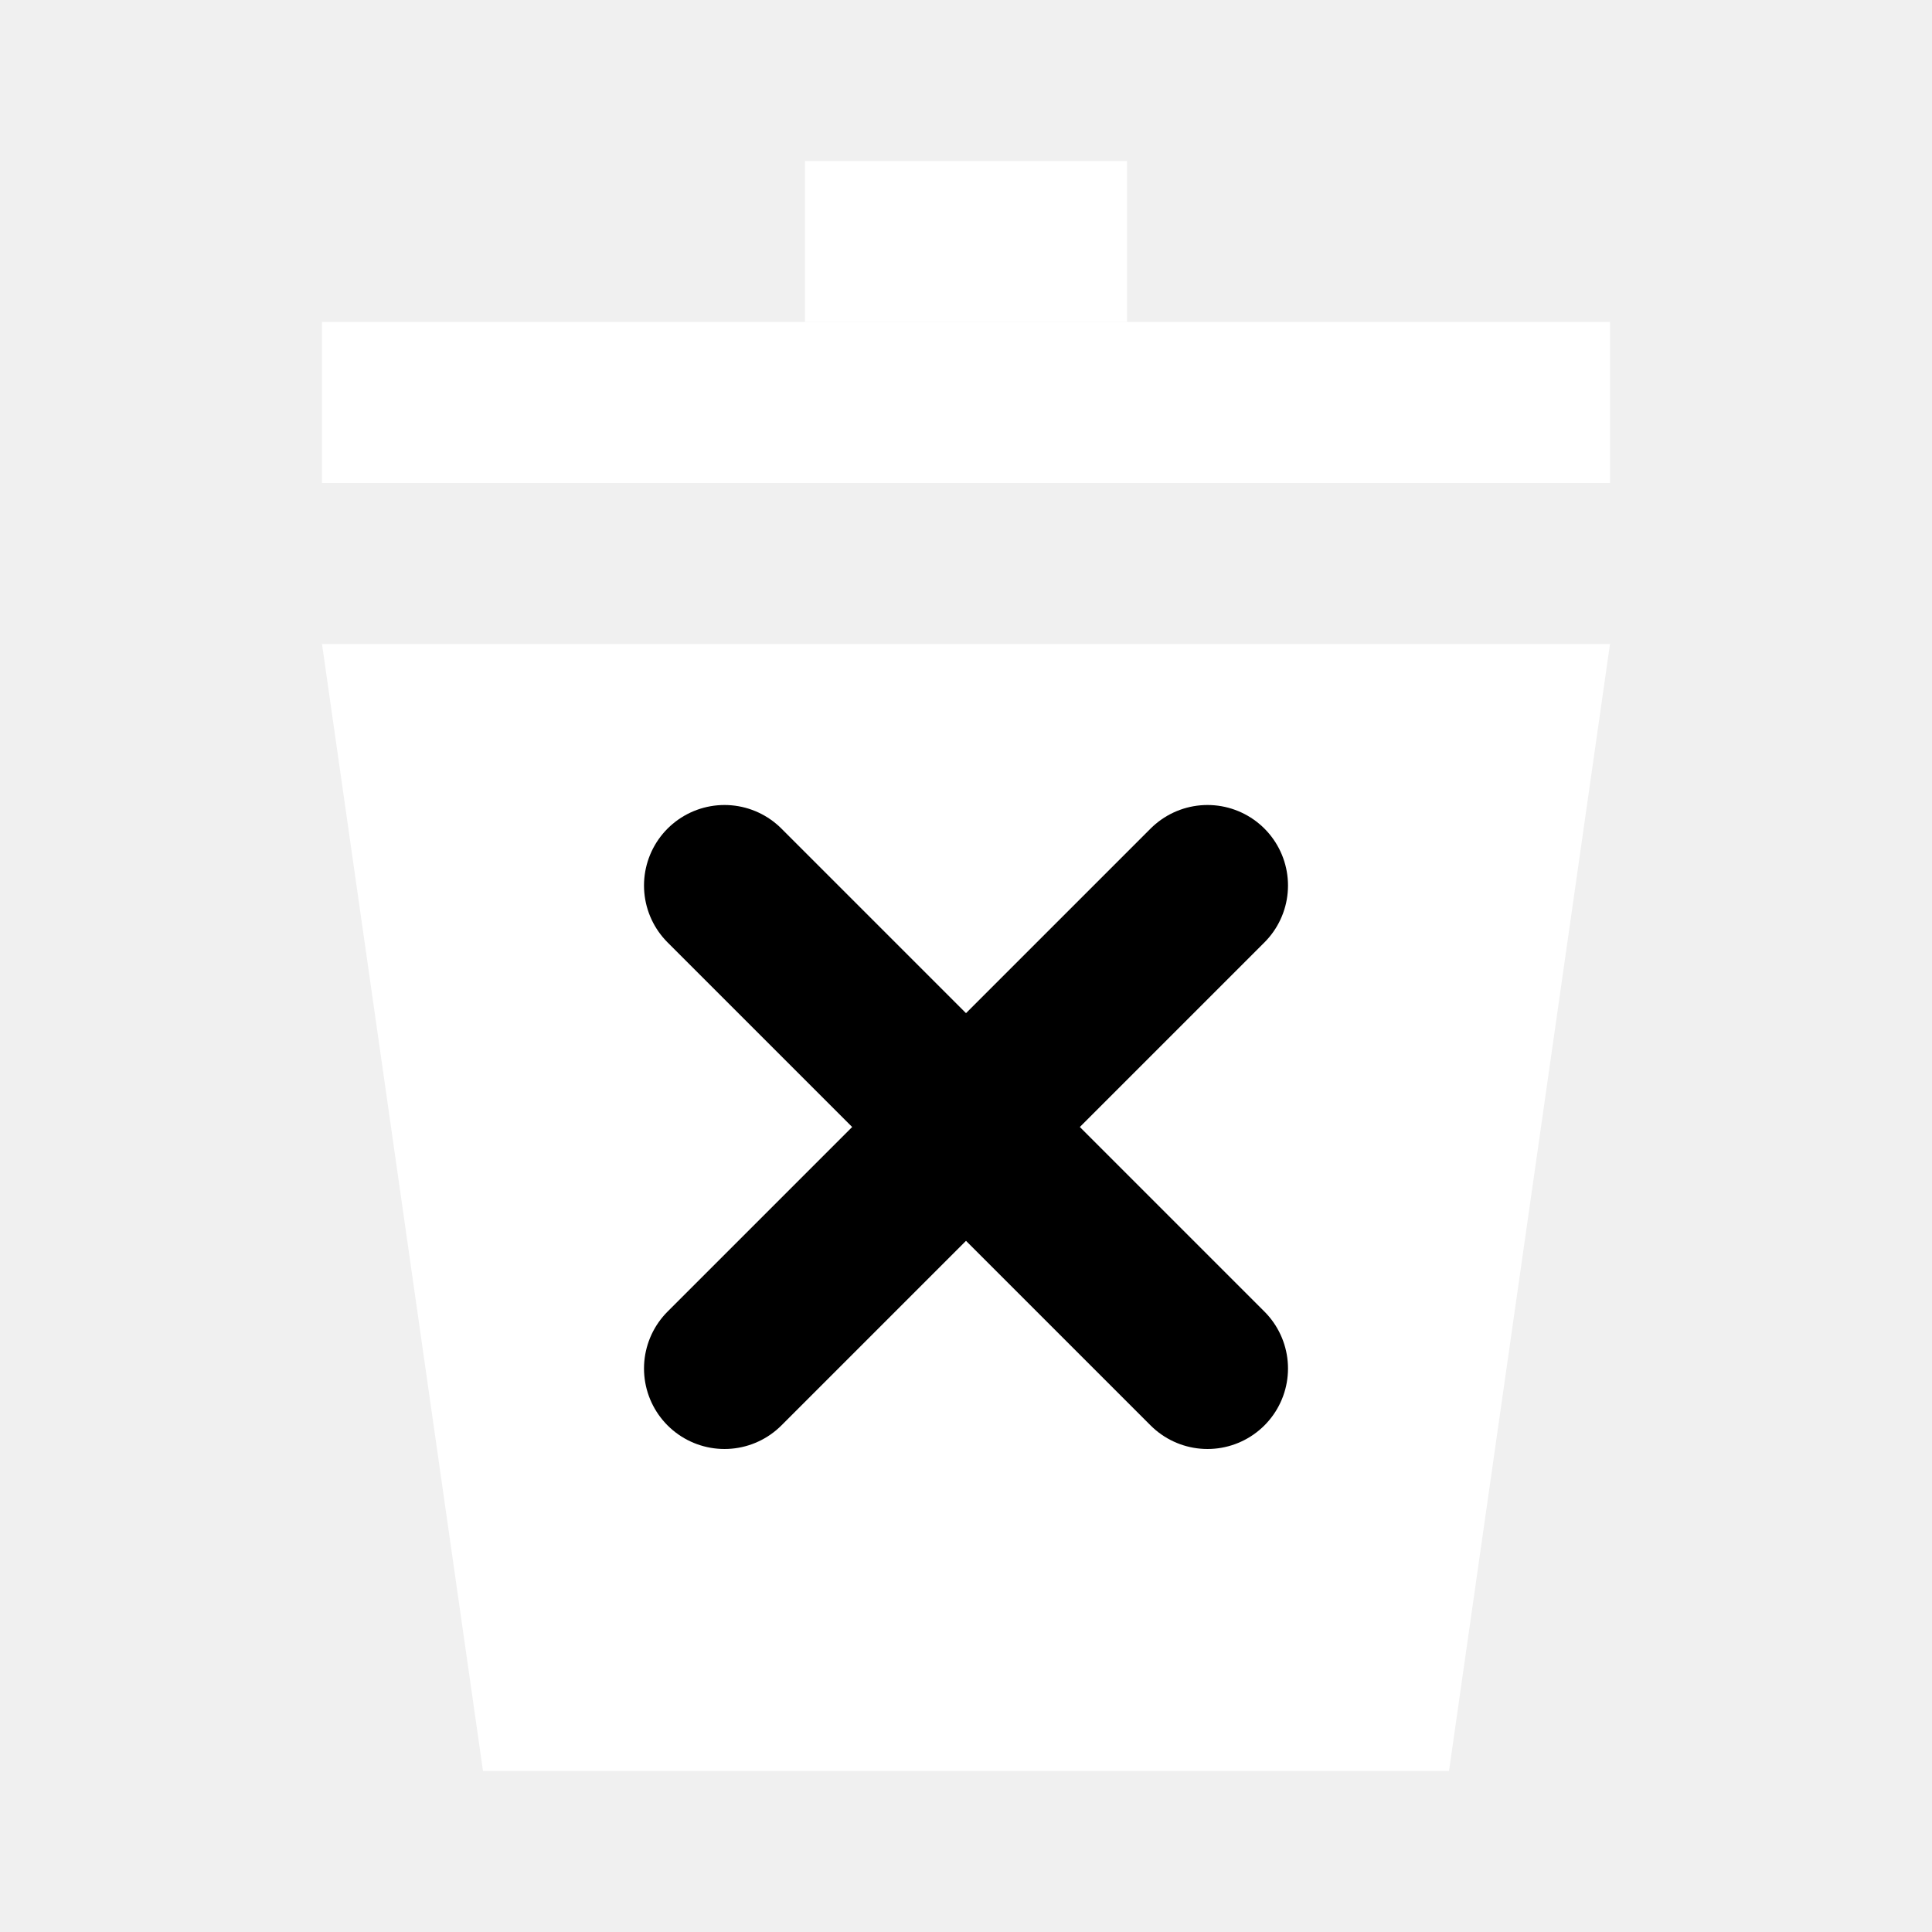
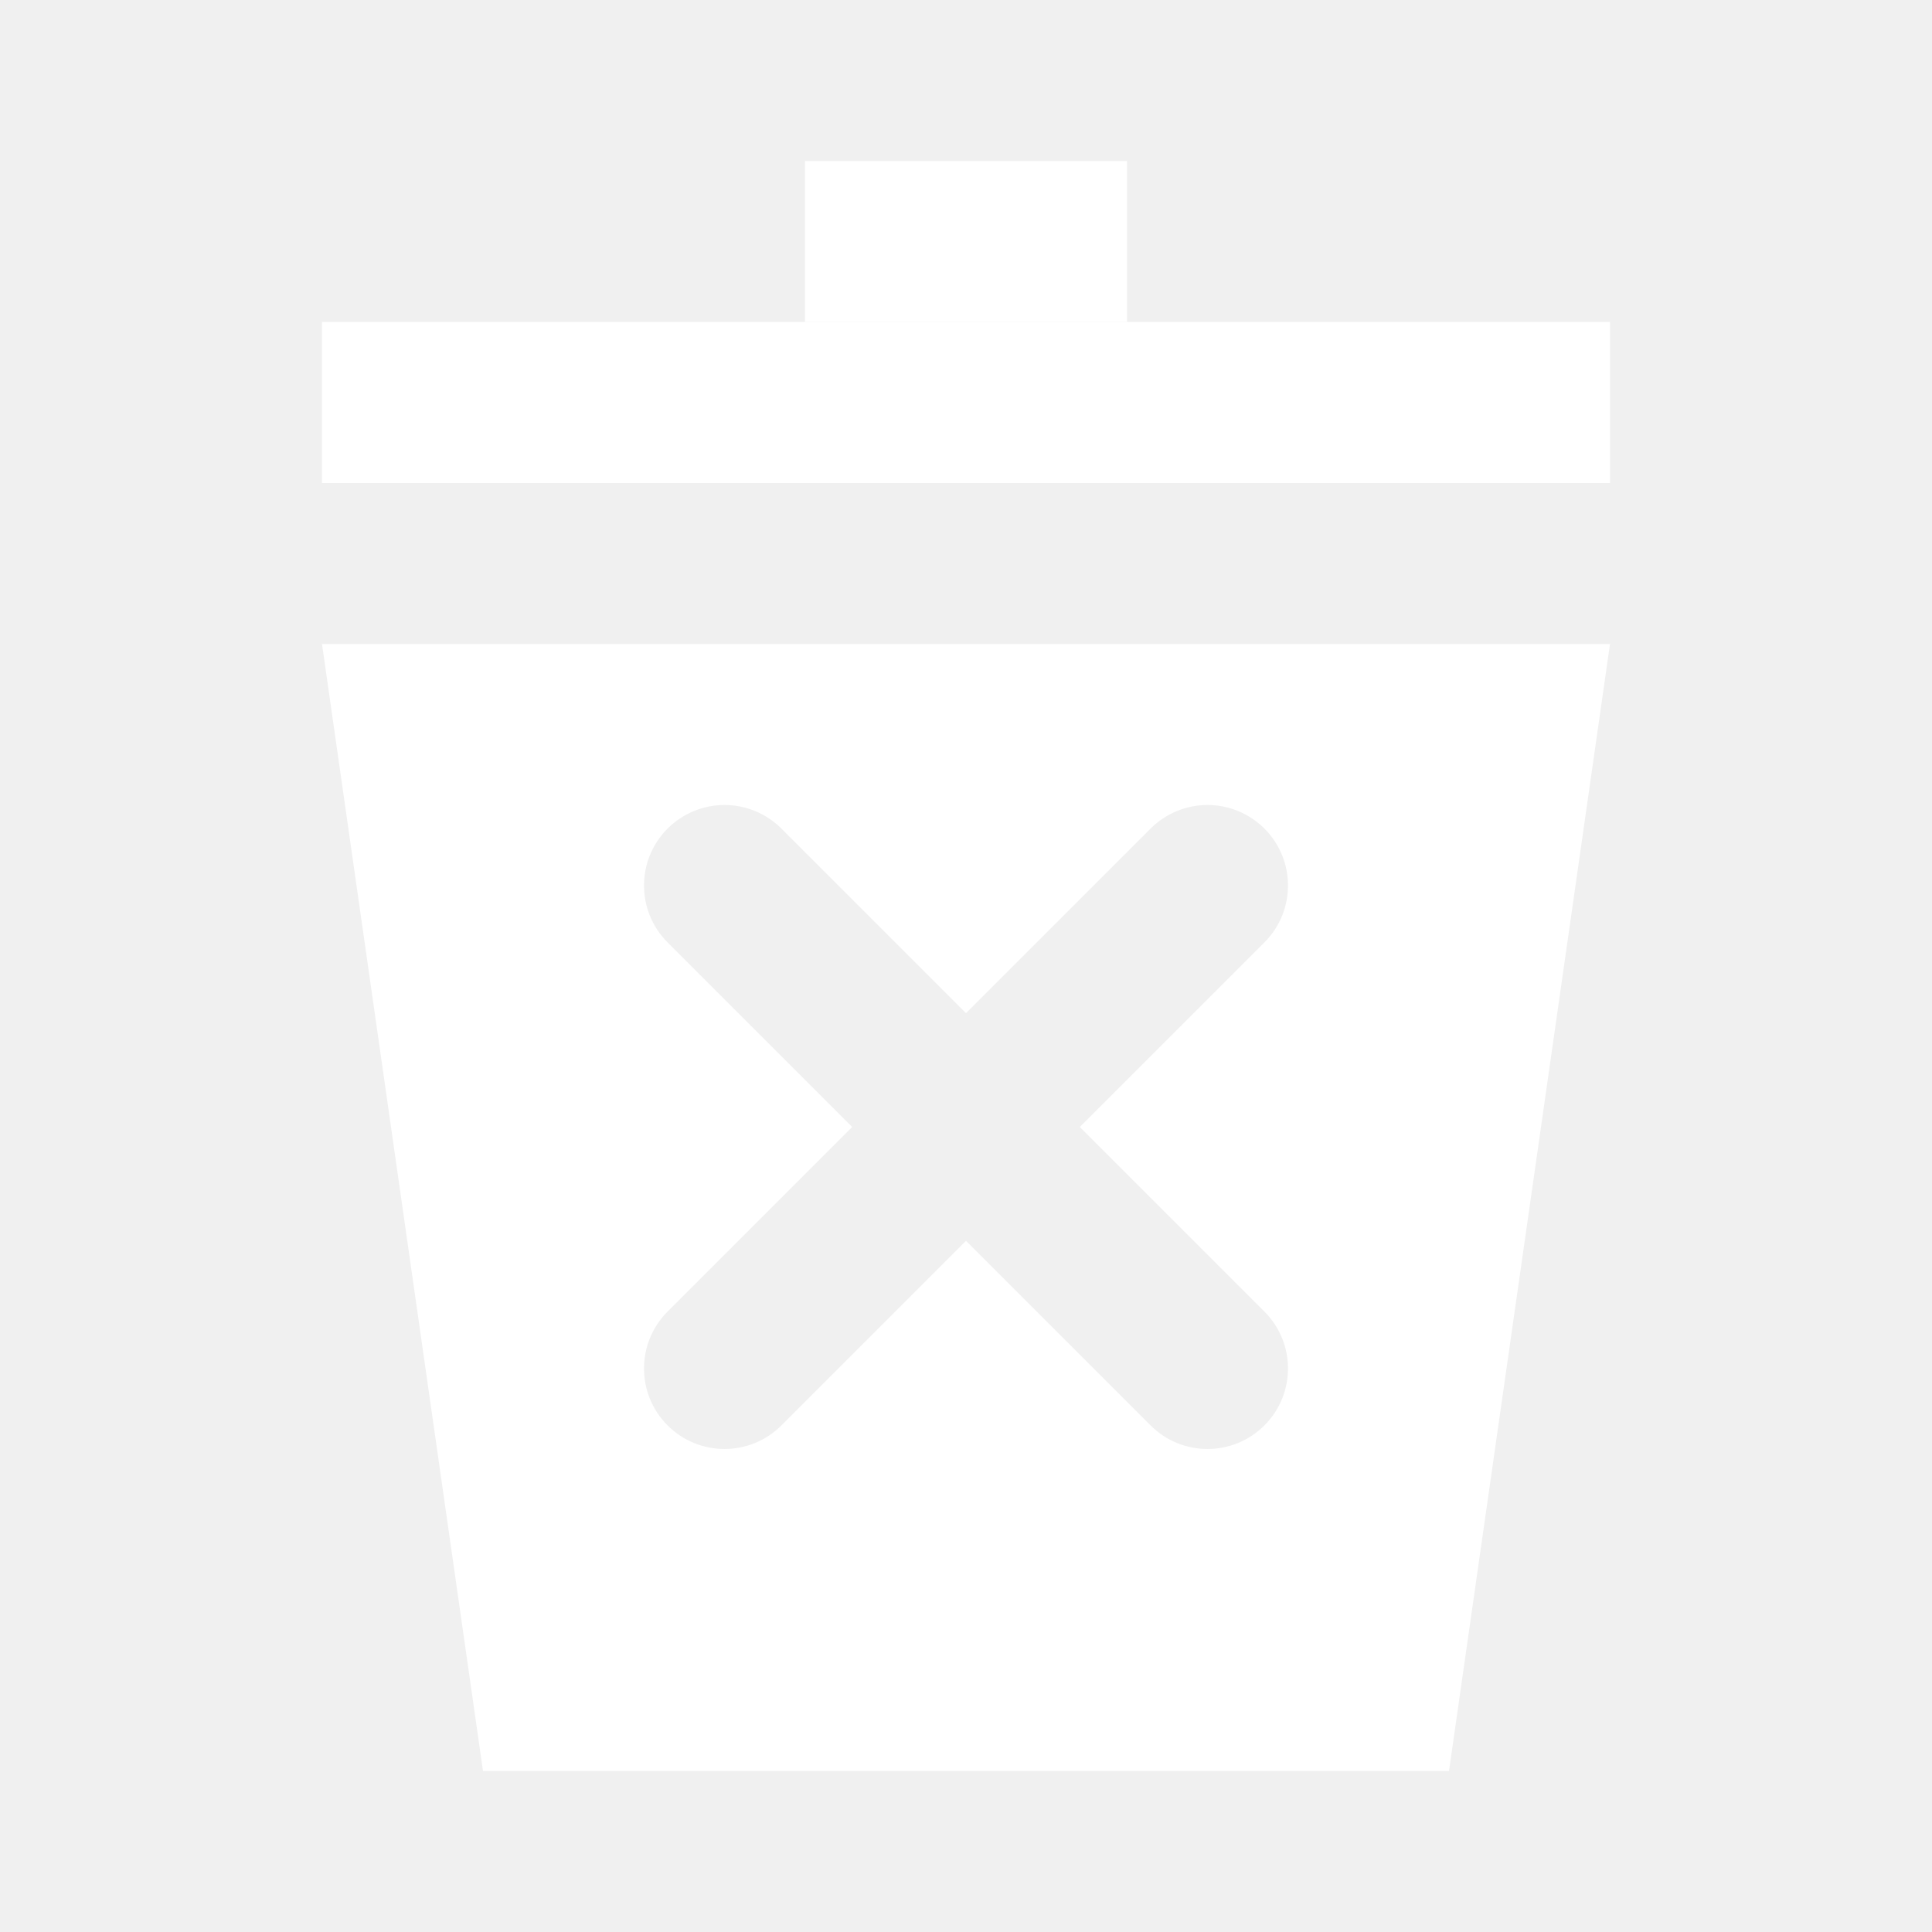
<svg xmlns="http://www.w3.org/2000/svg" width="480" height="480" viewBox="0 0 127 127" version="1.1" id="svg5" xml:space="preserve">
  <defs id="defs2" />
  <g id="layer1">
    <rect style="opacity:1;fill:#ffffff;fill-rule:evenodd;stroke:none;stroke-width:10.583;stroke-linecap:round;stroke-linejoin:round;stroke-dasharray:none;paint-order:markers fill stroke;stop-color:#000000" id="rect4270" width="84.667" height="10.583" x="21.167" y="21.167" />
-     <path style="opacity:1;fill:#ffffff;fill-rule:evenodd;stroke:none;stroke-width:10.583;stroke-linecap:round;stroke-linejoin:round;stroke-dasharray:none;paint-order:markers fill stroke;stop-color:#000000" d="M 21.167,42.333 31.75,116.417 H 95.25 L 105.833,42.333 Z" id="path4378" />
-     <path style="opacity:1;fill:#ffffff;fill-rule:evenodd;stroke:#000000;stroke-width:10.583;stroke-linecap:round;stroke-linejoin:round;stroke-dasharray:none;paint-order:markers fill stroke;stop-color:#000000" d="m 47.625,89.958 31.75,-31.75" id="path4380" />
-     <path style="opacity:1;fill:#ffffff;fill-rule:evenodd;stroke:#000000;stroke-width:10.583;stroke-linecap:round;stroke-linejoin:round;stroke-dasharray:none;paint-order:markers fill stroke;stop-color:#000000" d="m 79.375,89.958 -31.75,-31.75" id="path4382" />
+     <path id="path4378" style="opacity:1;fill:#ffffff;fill-rule:evenodd;stroke:none;stroke-width:10.583;stroke-linecap:round;stroke-linejoin:round;stroke-dasharray:none;paint-order:markers fill stroke;stop-color:#000000" d="M 21.167 42.333 L 31.75 116.417 L 95.25 116.417 L 105.833 42.333 L 21.167 42.333 z M 47.625 52.916 A 5.292 5.292 0 0 1 51.367 54.467 L 63.5 66.6 L 75.633 54.467 A 5.292 5.292 0 0 1 79.375 52.916 A 5.292 5.292 0 0 1 83.117 54.467 A 5.292 5.292 0 0 1 83.117 61.949 L 70.984 74.083 L 83.117 86.217 A 5.292 5.292 0 0 1 83.117 93.699 A 5.292 5.292 0 0 1 75.633 93.699 L 63.5 81.567 L 51.367 93.699 A 5.292 5.292 0 0 1 43.883 93.699 A 5.292 5.292 0 0 1 43.883 86.217 L 56.016 74.083 L 43.883 61.949 A 5.292 5.292 0 0 1 43.883 54.467 A 5.292 5.292 0 0 1 47.625 52.916 z " />
+     <g id="path4380">
+       <path style="color:#000000;fill:#ffffff;fill-rule:evenodd;stroke-width:10.583;stroke-linecap:round;stroke-linejoin:round;-inkscape-stroke:none;paint-order:markers fill stroke" d="m 47.625,89.958 31.75,-31.75" id="path6062" />
+     </g>
+     <g id="path4382">
+       <path style="color:#000000;fill:#ffffff;fill-rule:evenodd;stroke-width:10.583;stroke-linecap:round;stroke-linejoin:round;-inkscape-stroke:none;paint-order:markers fill stroke" d="m 79.375,89.958 -31.75,-31.75" id="path6068" />
+     </g>
    <rect style="opacity:1;fill:#ffffff;fill-rule:evenodd;stroke:none;stroke-width:5.292;stroke-linecap:round;stroke-linejoin:round;stroke-dasharray:none;paint-order:markers fill stroke;stop-color:#000000" id="rect4384" width="21.167" height="10.583" x="52.917" y="-21.167" transform="scale(1,-1)" />
  </g>
</svg>
